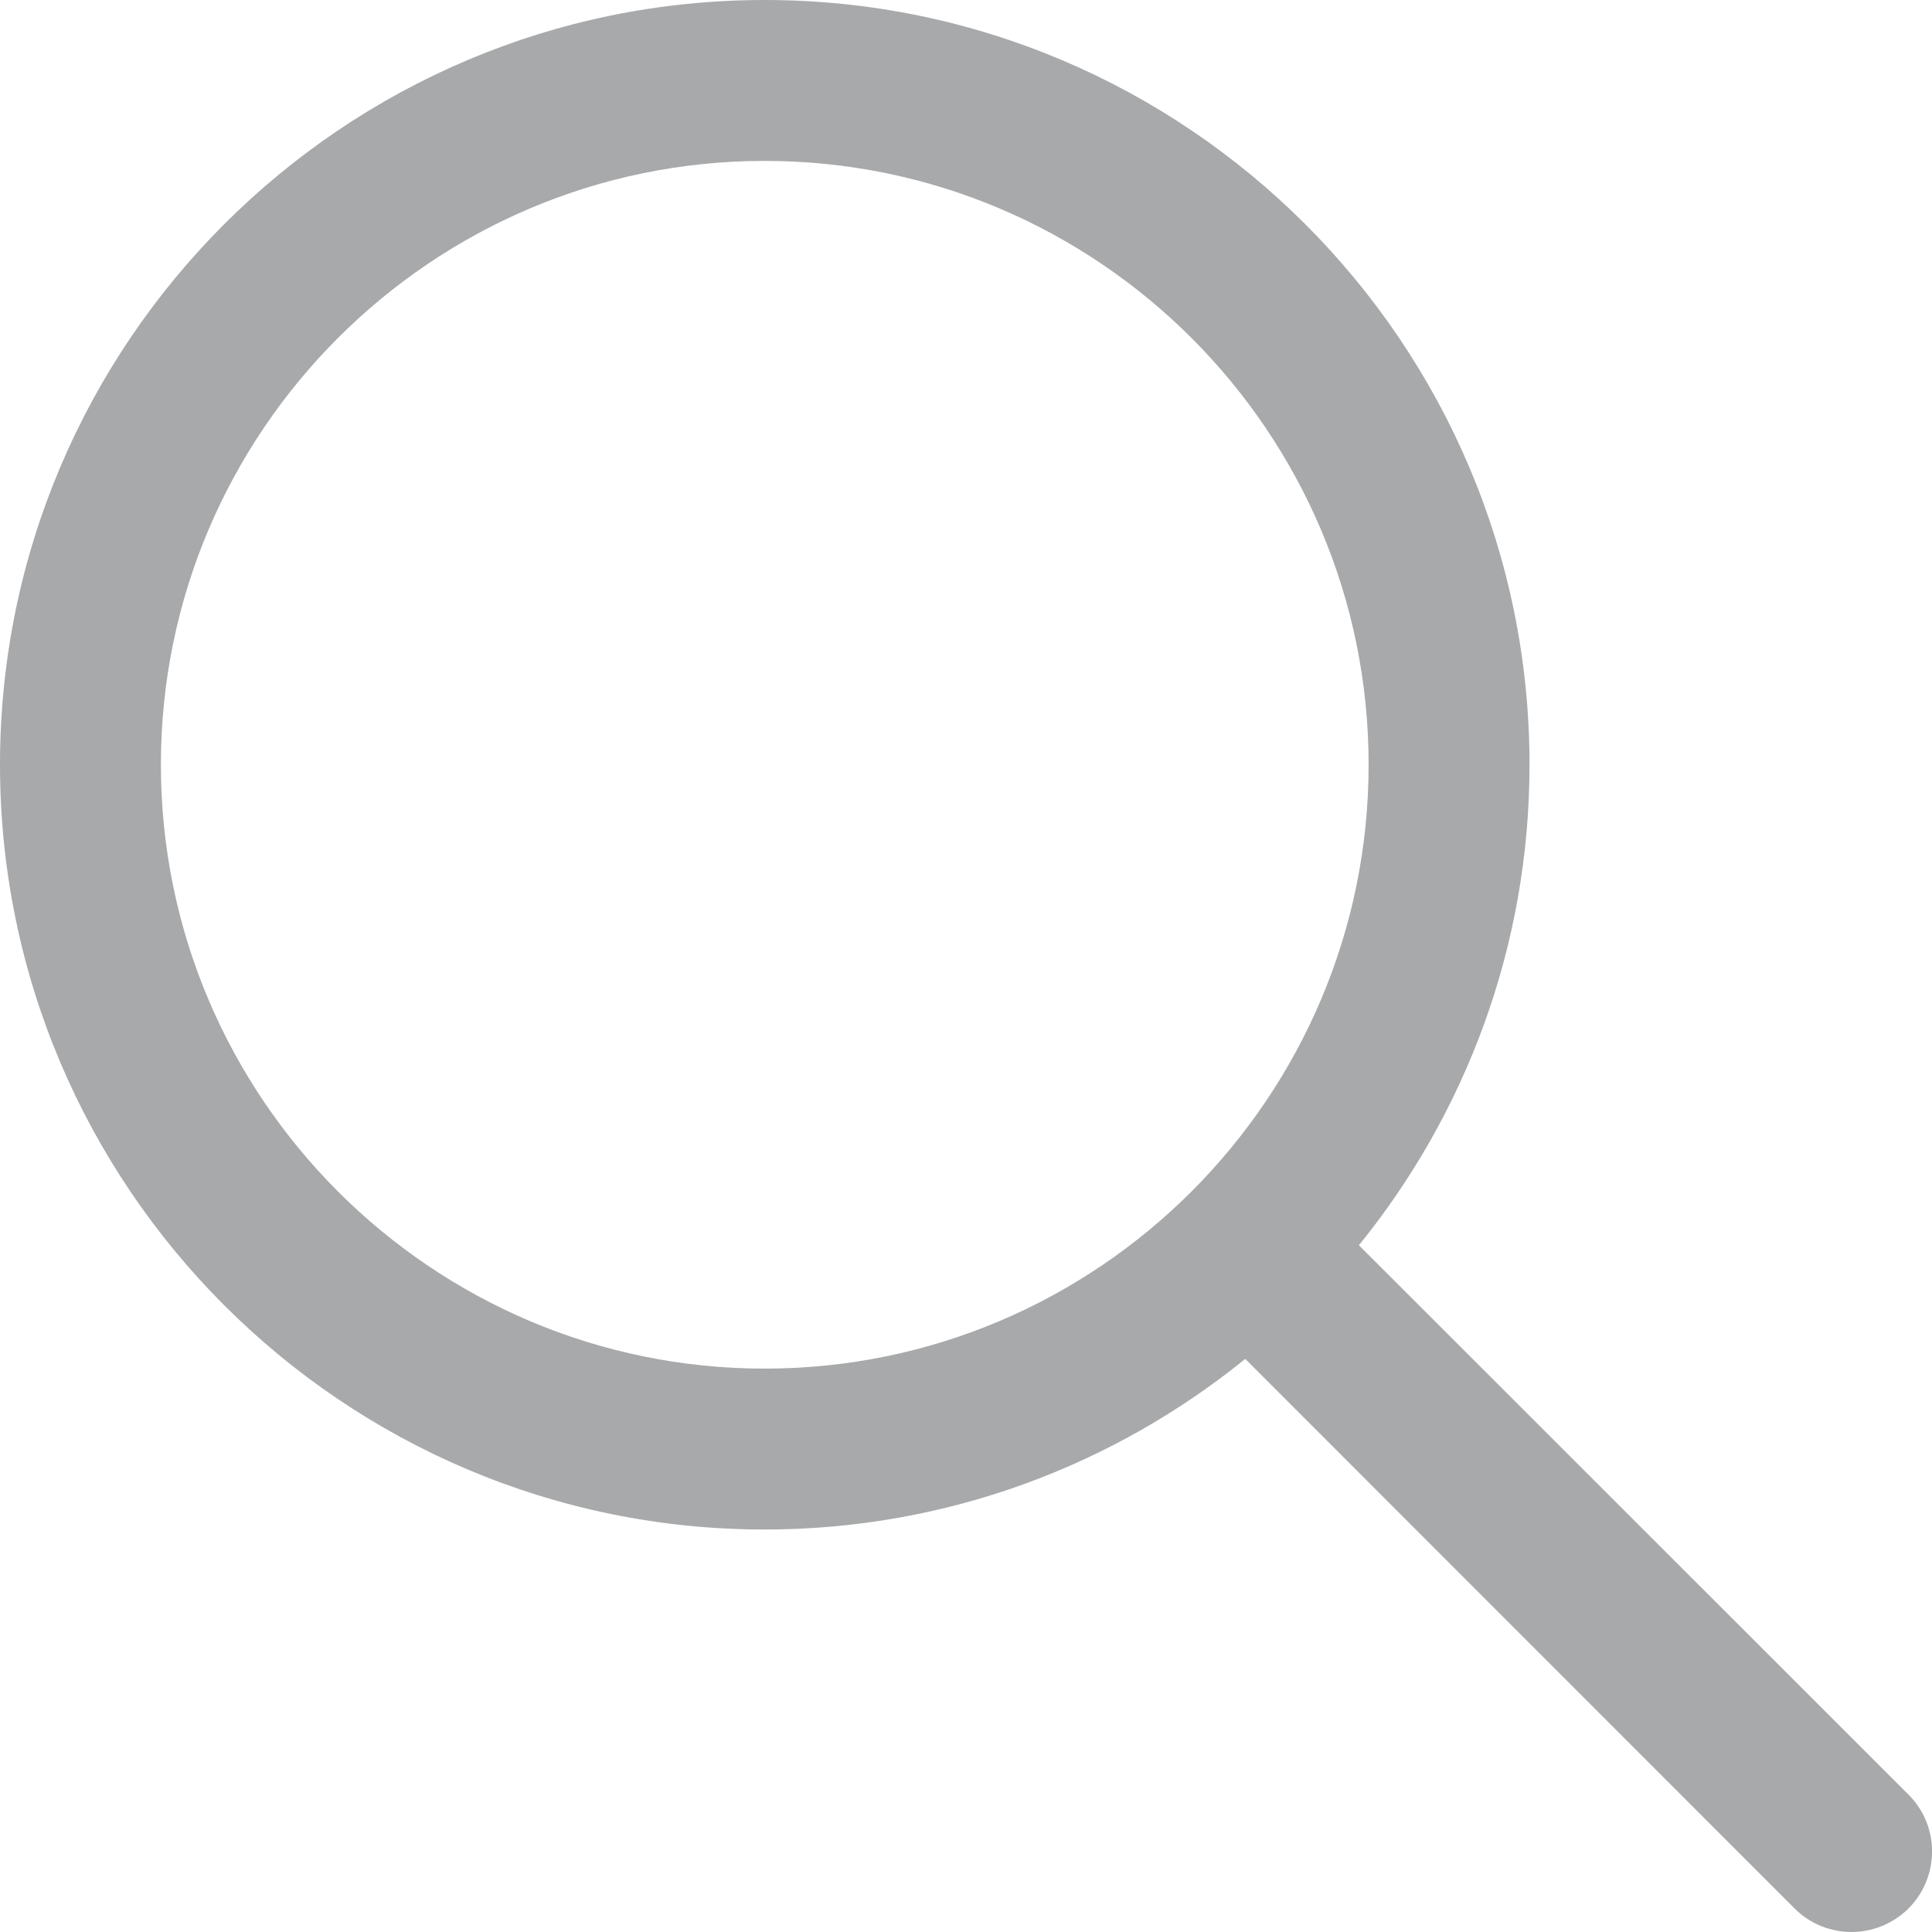
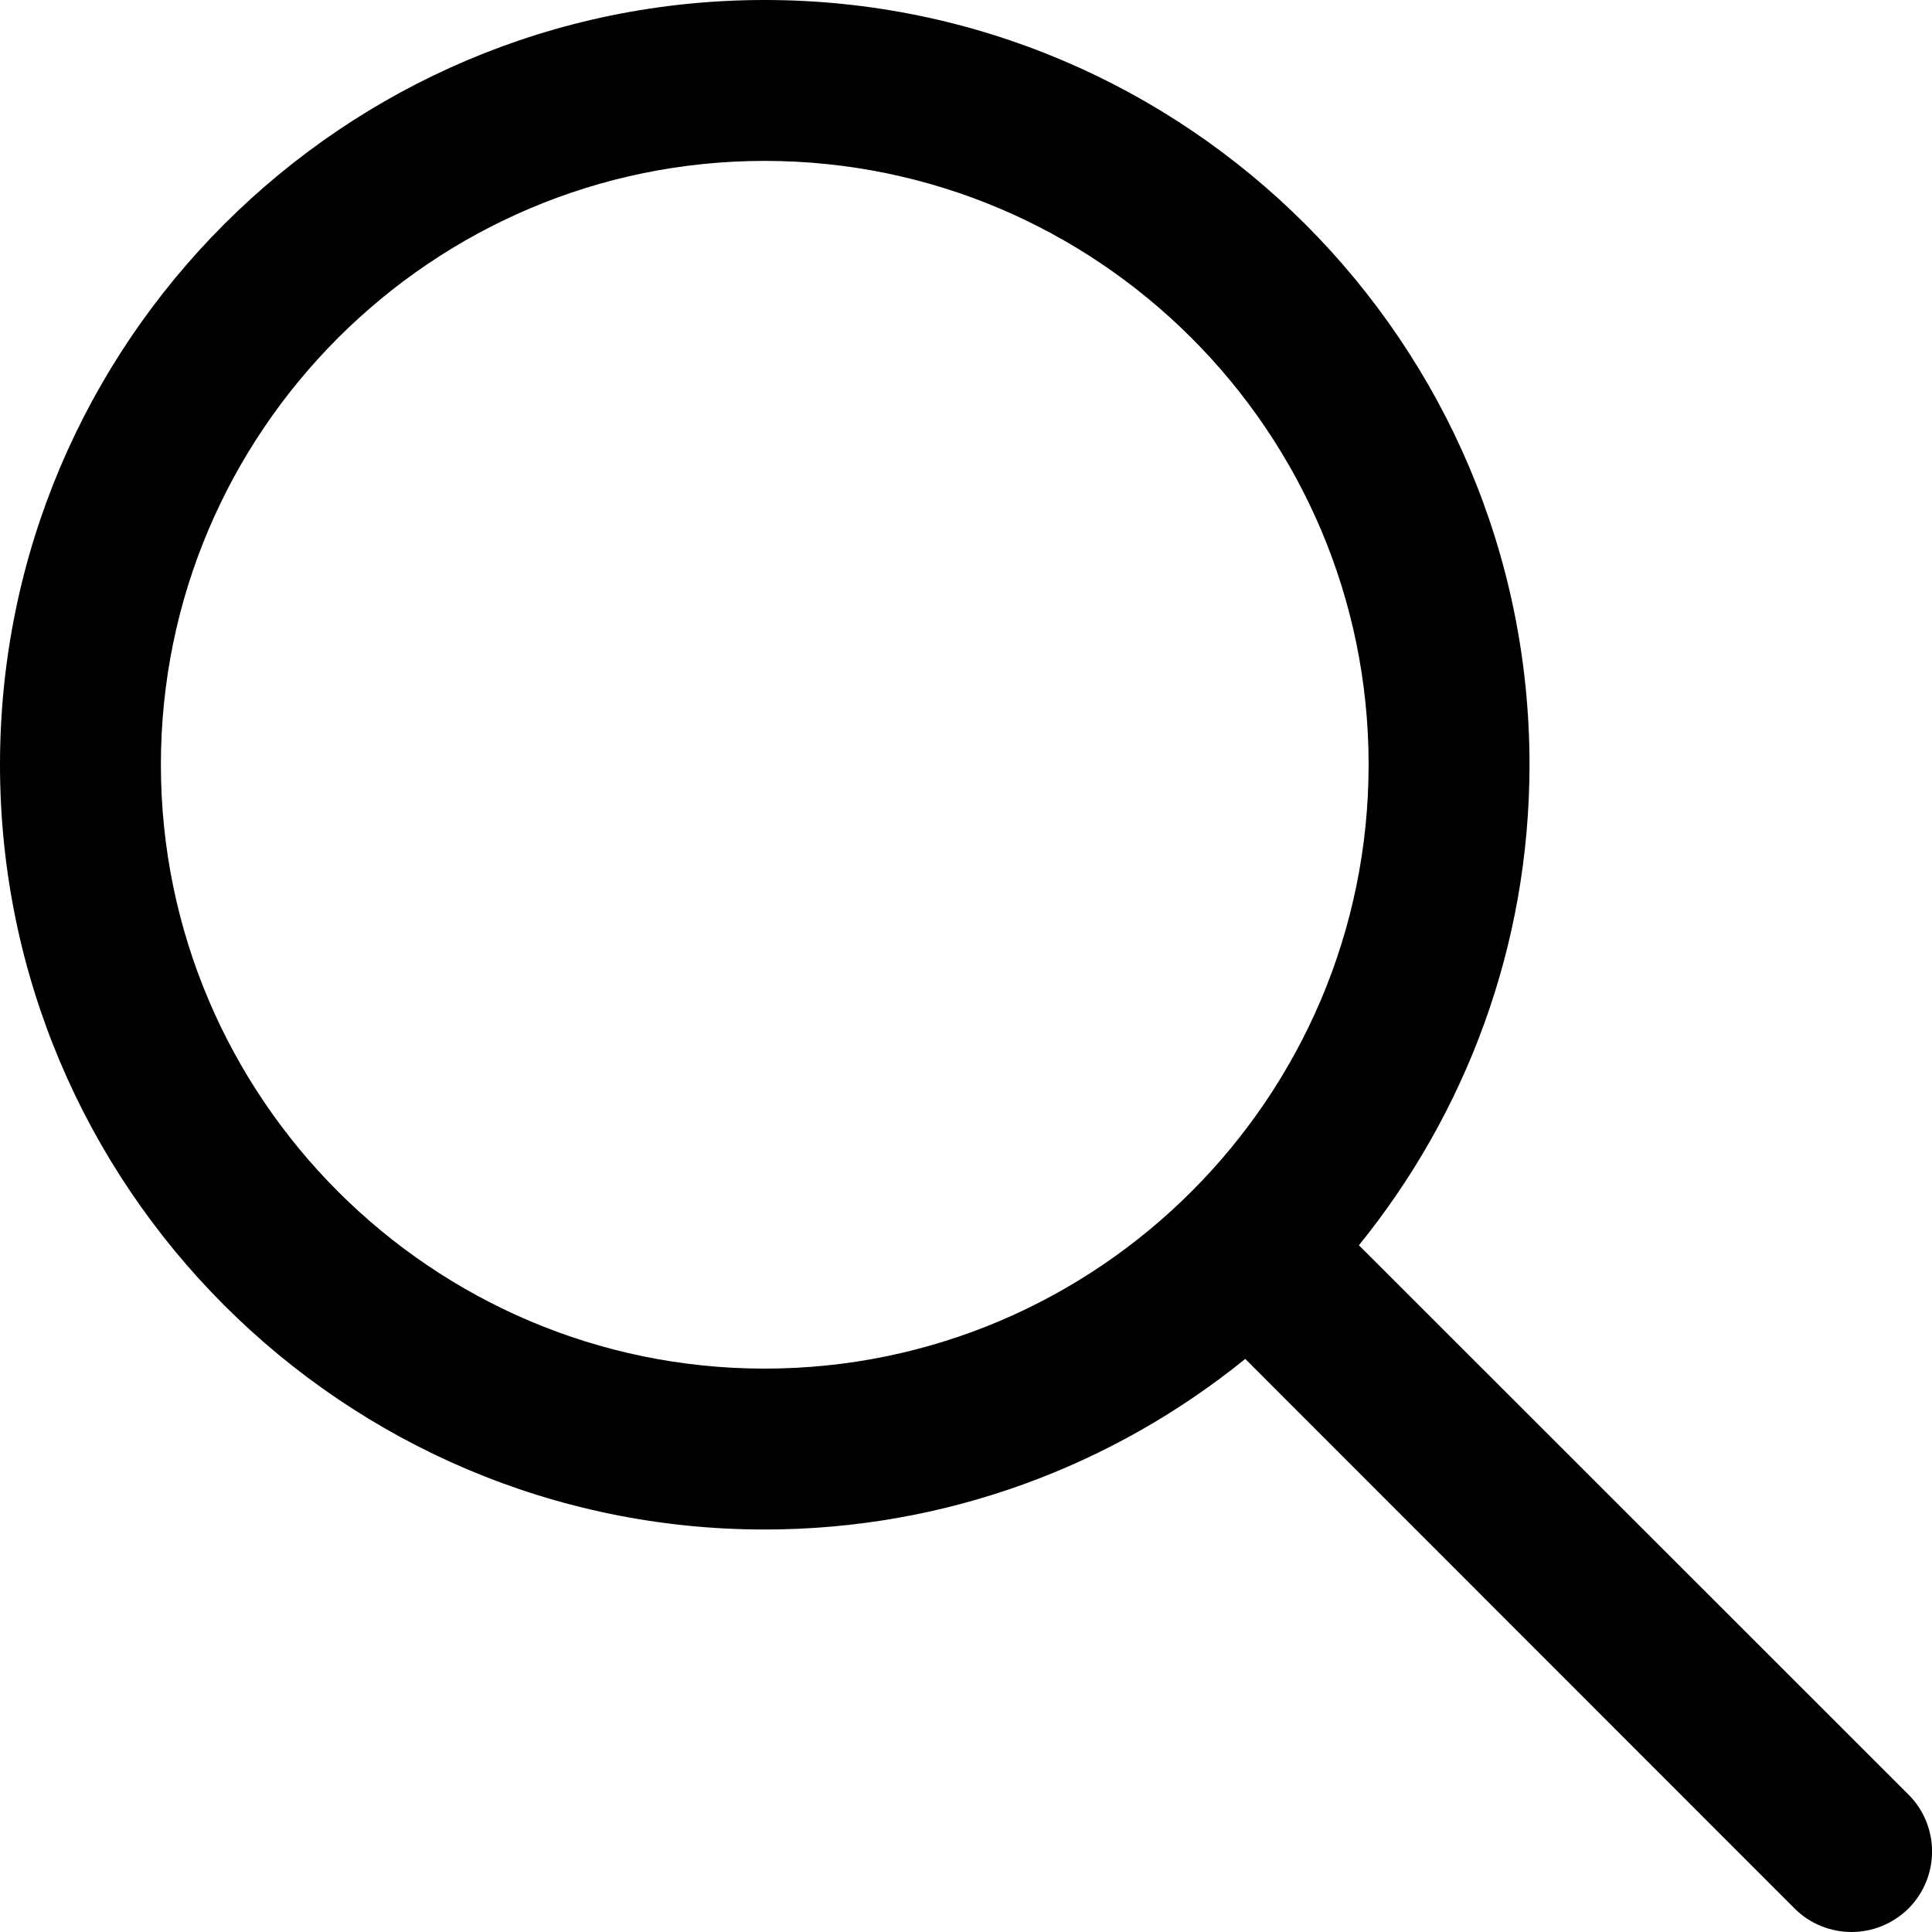
- <svg xmlns="http://www.w3.org/2000/svg" xml:space="preserve" width="57px" height="57px" version="1.1" style="shape-rendering:geometricPrecision; text-rendering:geometricPrecision; image-rendering:optimizeQuality; fill-rule:evenodd; clip-rule:evenodd" viewBox="0 0 7.565 7.565">
-   <defs>
-     <style type="text/css">
-    
-     .fil0 {fill: #a8a9aa}
-    
-   </style>
-   </defs>
-   <g id="Слой_x0020_1">
-     <path class="fil0" d="M7.473 7.027l-2.152 -2.151c0.417,-0.515 0.668,-1.169 0.668,-1.882 0,-1.651 -1.343,-2.994 -2.995,-2.994 -1.651,0 -2.994,1.343 -2.994,2.994 0,1.652 1.343,2.995 2.994,2.995 0.713,0 1.367,-0.251 1.882,-0.668l2.151 2.152c0.061,0.061 0.142,0.092 0.223,0.092 0.08,0 0.161,-0.031 0.223,-0.092 0.123,-0.124 0.123,-0.323 0,-0.446zm-4.479 -1.668c-1.303,0 -2.364,-1.061 -2.364,-2.365 0,-1.303 1.061,-2.364 2.364,-2.364 1.304,0 2.365,1.061 2.365,2.364 0,1.304 -1.061,2.365 -2.365,2.365z" />
-   </g>
+ <svg xmlns="http://www.w3.org/2000/svg" xml:space="preserve" width="57px" height="57px" version="1.1" viewBox="0 0 7.565 7.565">
+   <path d="M7.473 7.027l-2.152 -2.151c0.417,-0.515 0.668,-1.169 0.668,-1.882 0,-1.651 -1.343,-2.994 -2.995,-2.994 -1.651,0 -2.994,1.343 -2.994,2.994 0,1.652 1.343,2.995 2.994,2.995 0.713,0 1.367,-0.251 1.882,-0.668l2.151 2.152c0.061,0.061 0.142,0.092 0.223,0.092 0.08,0 0.161,-0.031 0.223,-0.092 0.123,-0.124 0.123,-0.323 0,-0.446zm-4.479 -1.668c-1.303,0 -2.364,-1.061 -2.364,-2.365 0,-1.303 1.061,-2.364 2.364,-2.364 1.304,0 2.365,1.061 2.365,2.364 0,1.304 -1.061,2.365 -2.365,2.365z" />
</svg>
